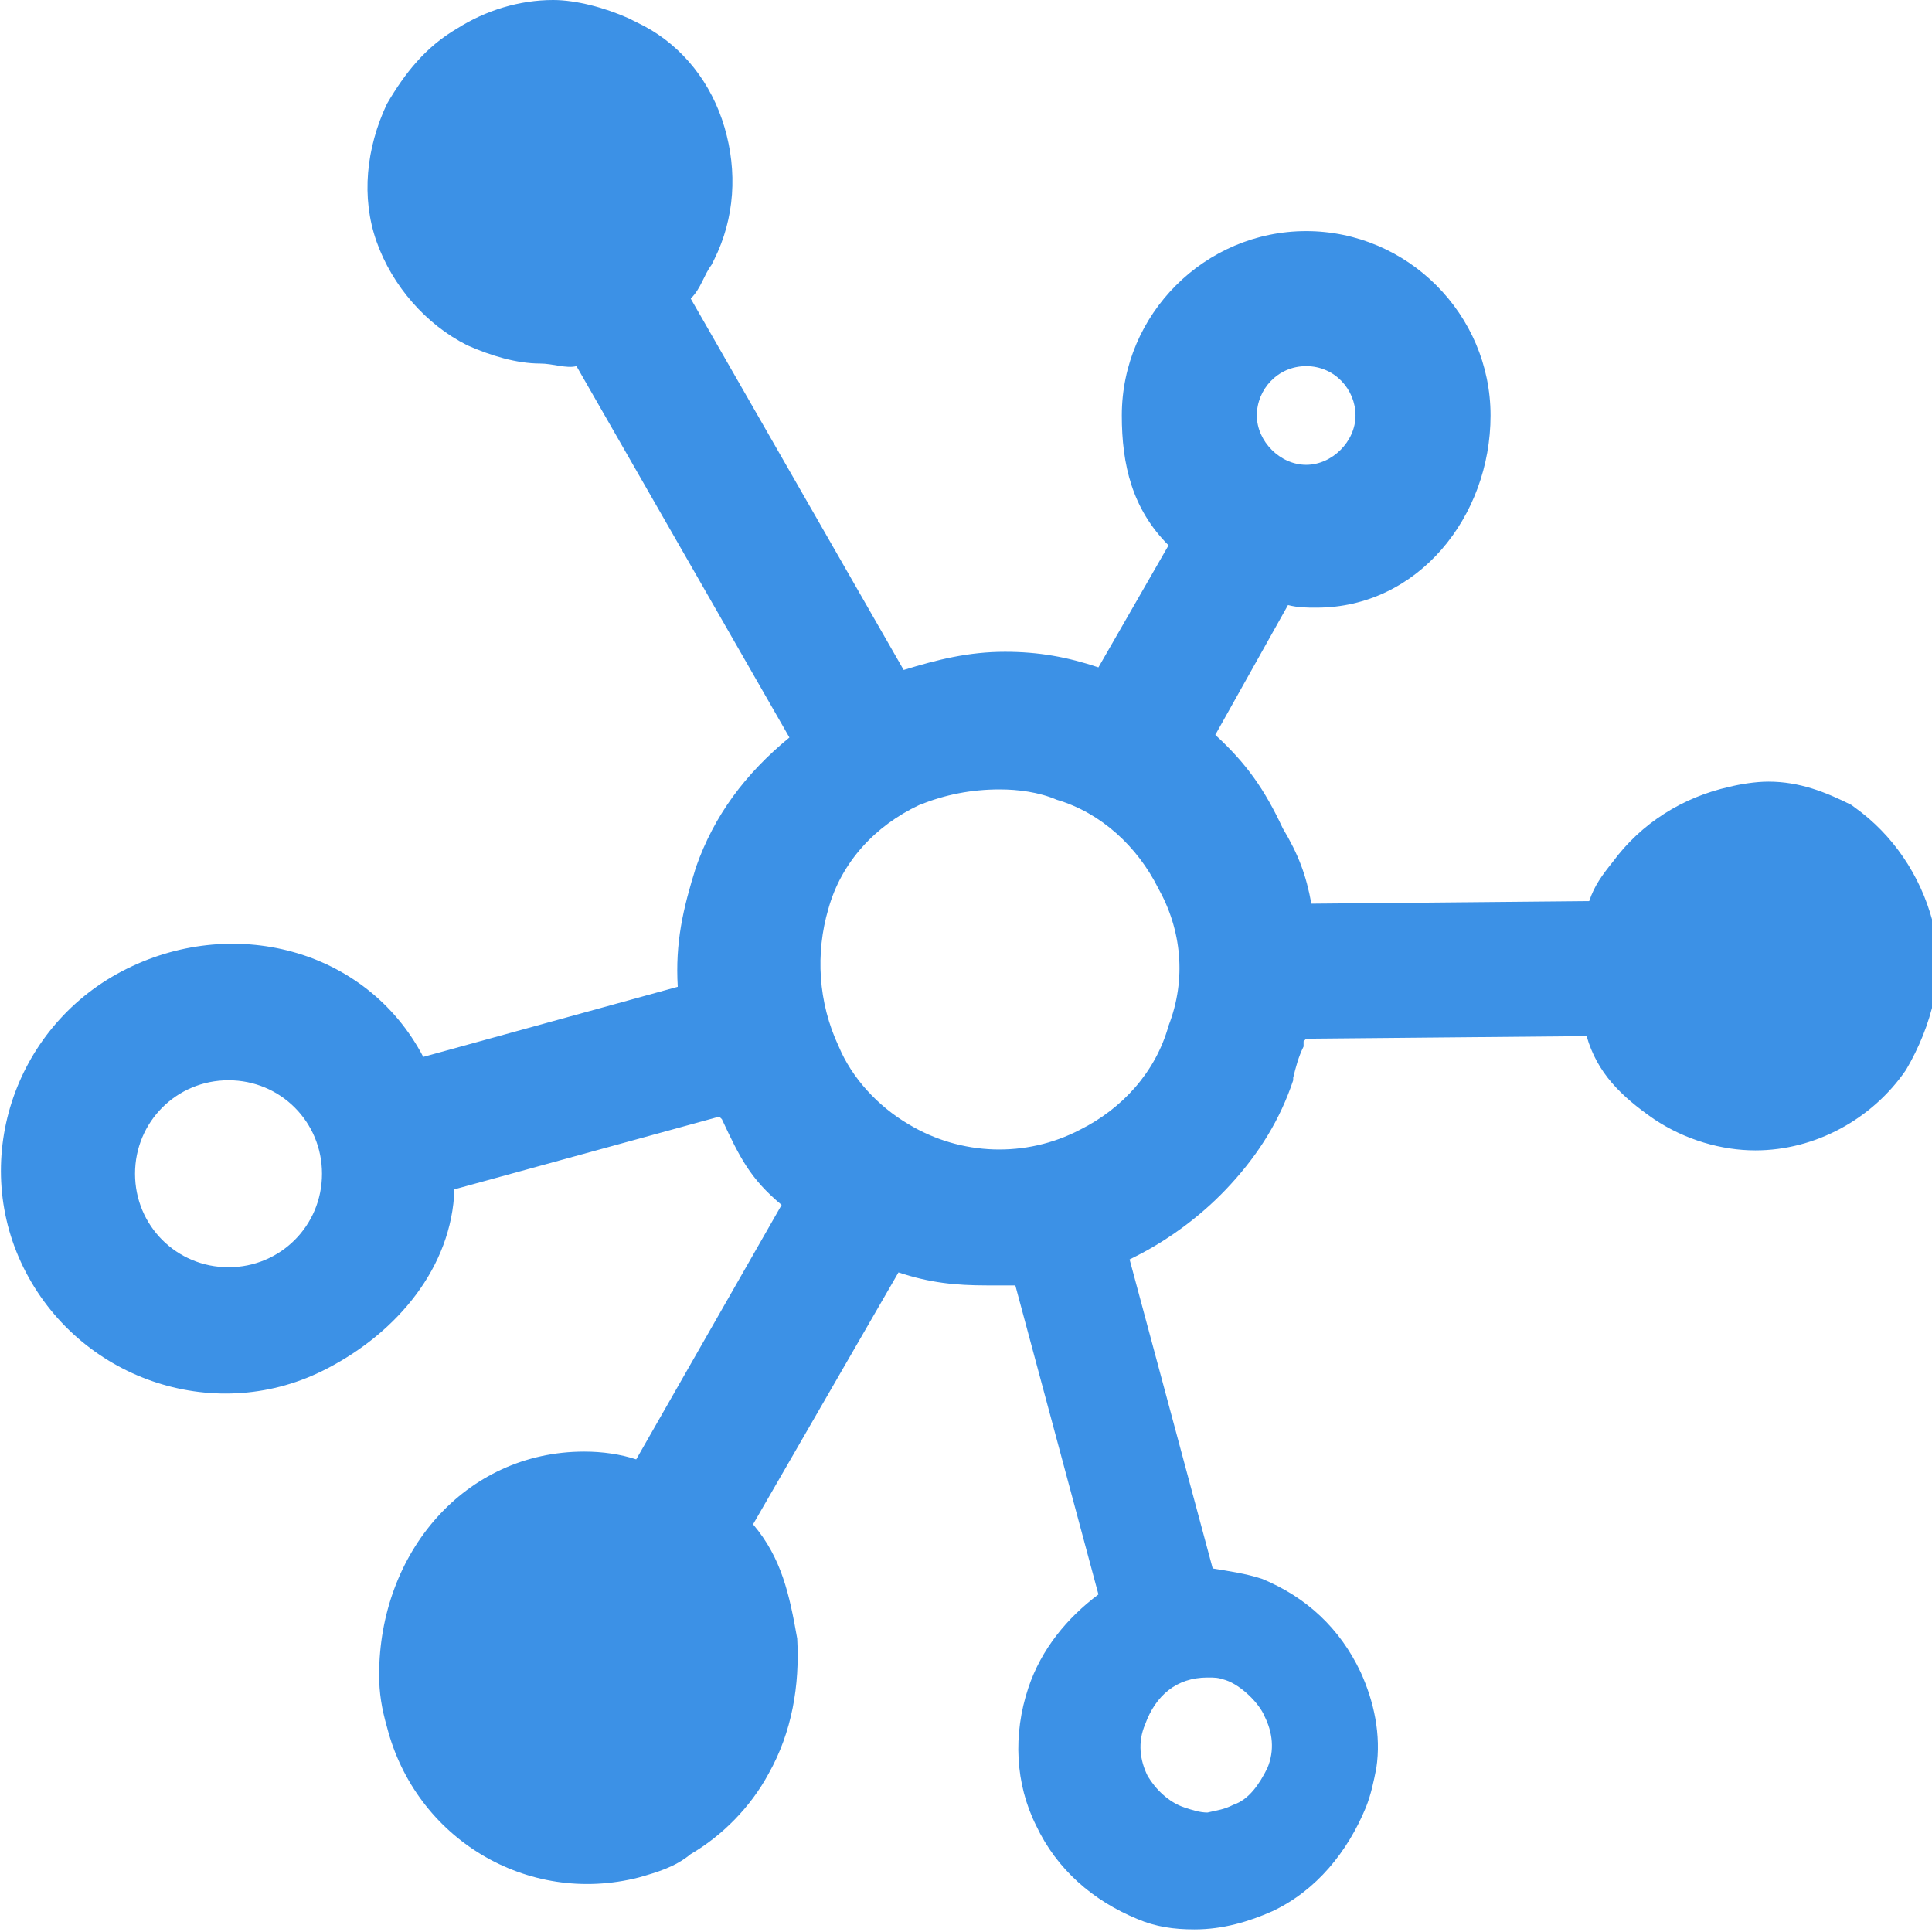
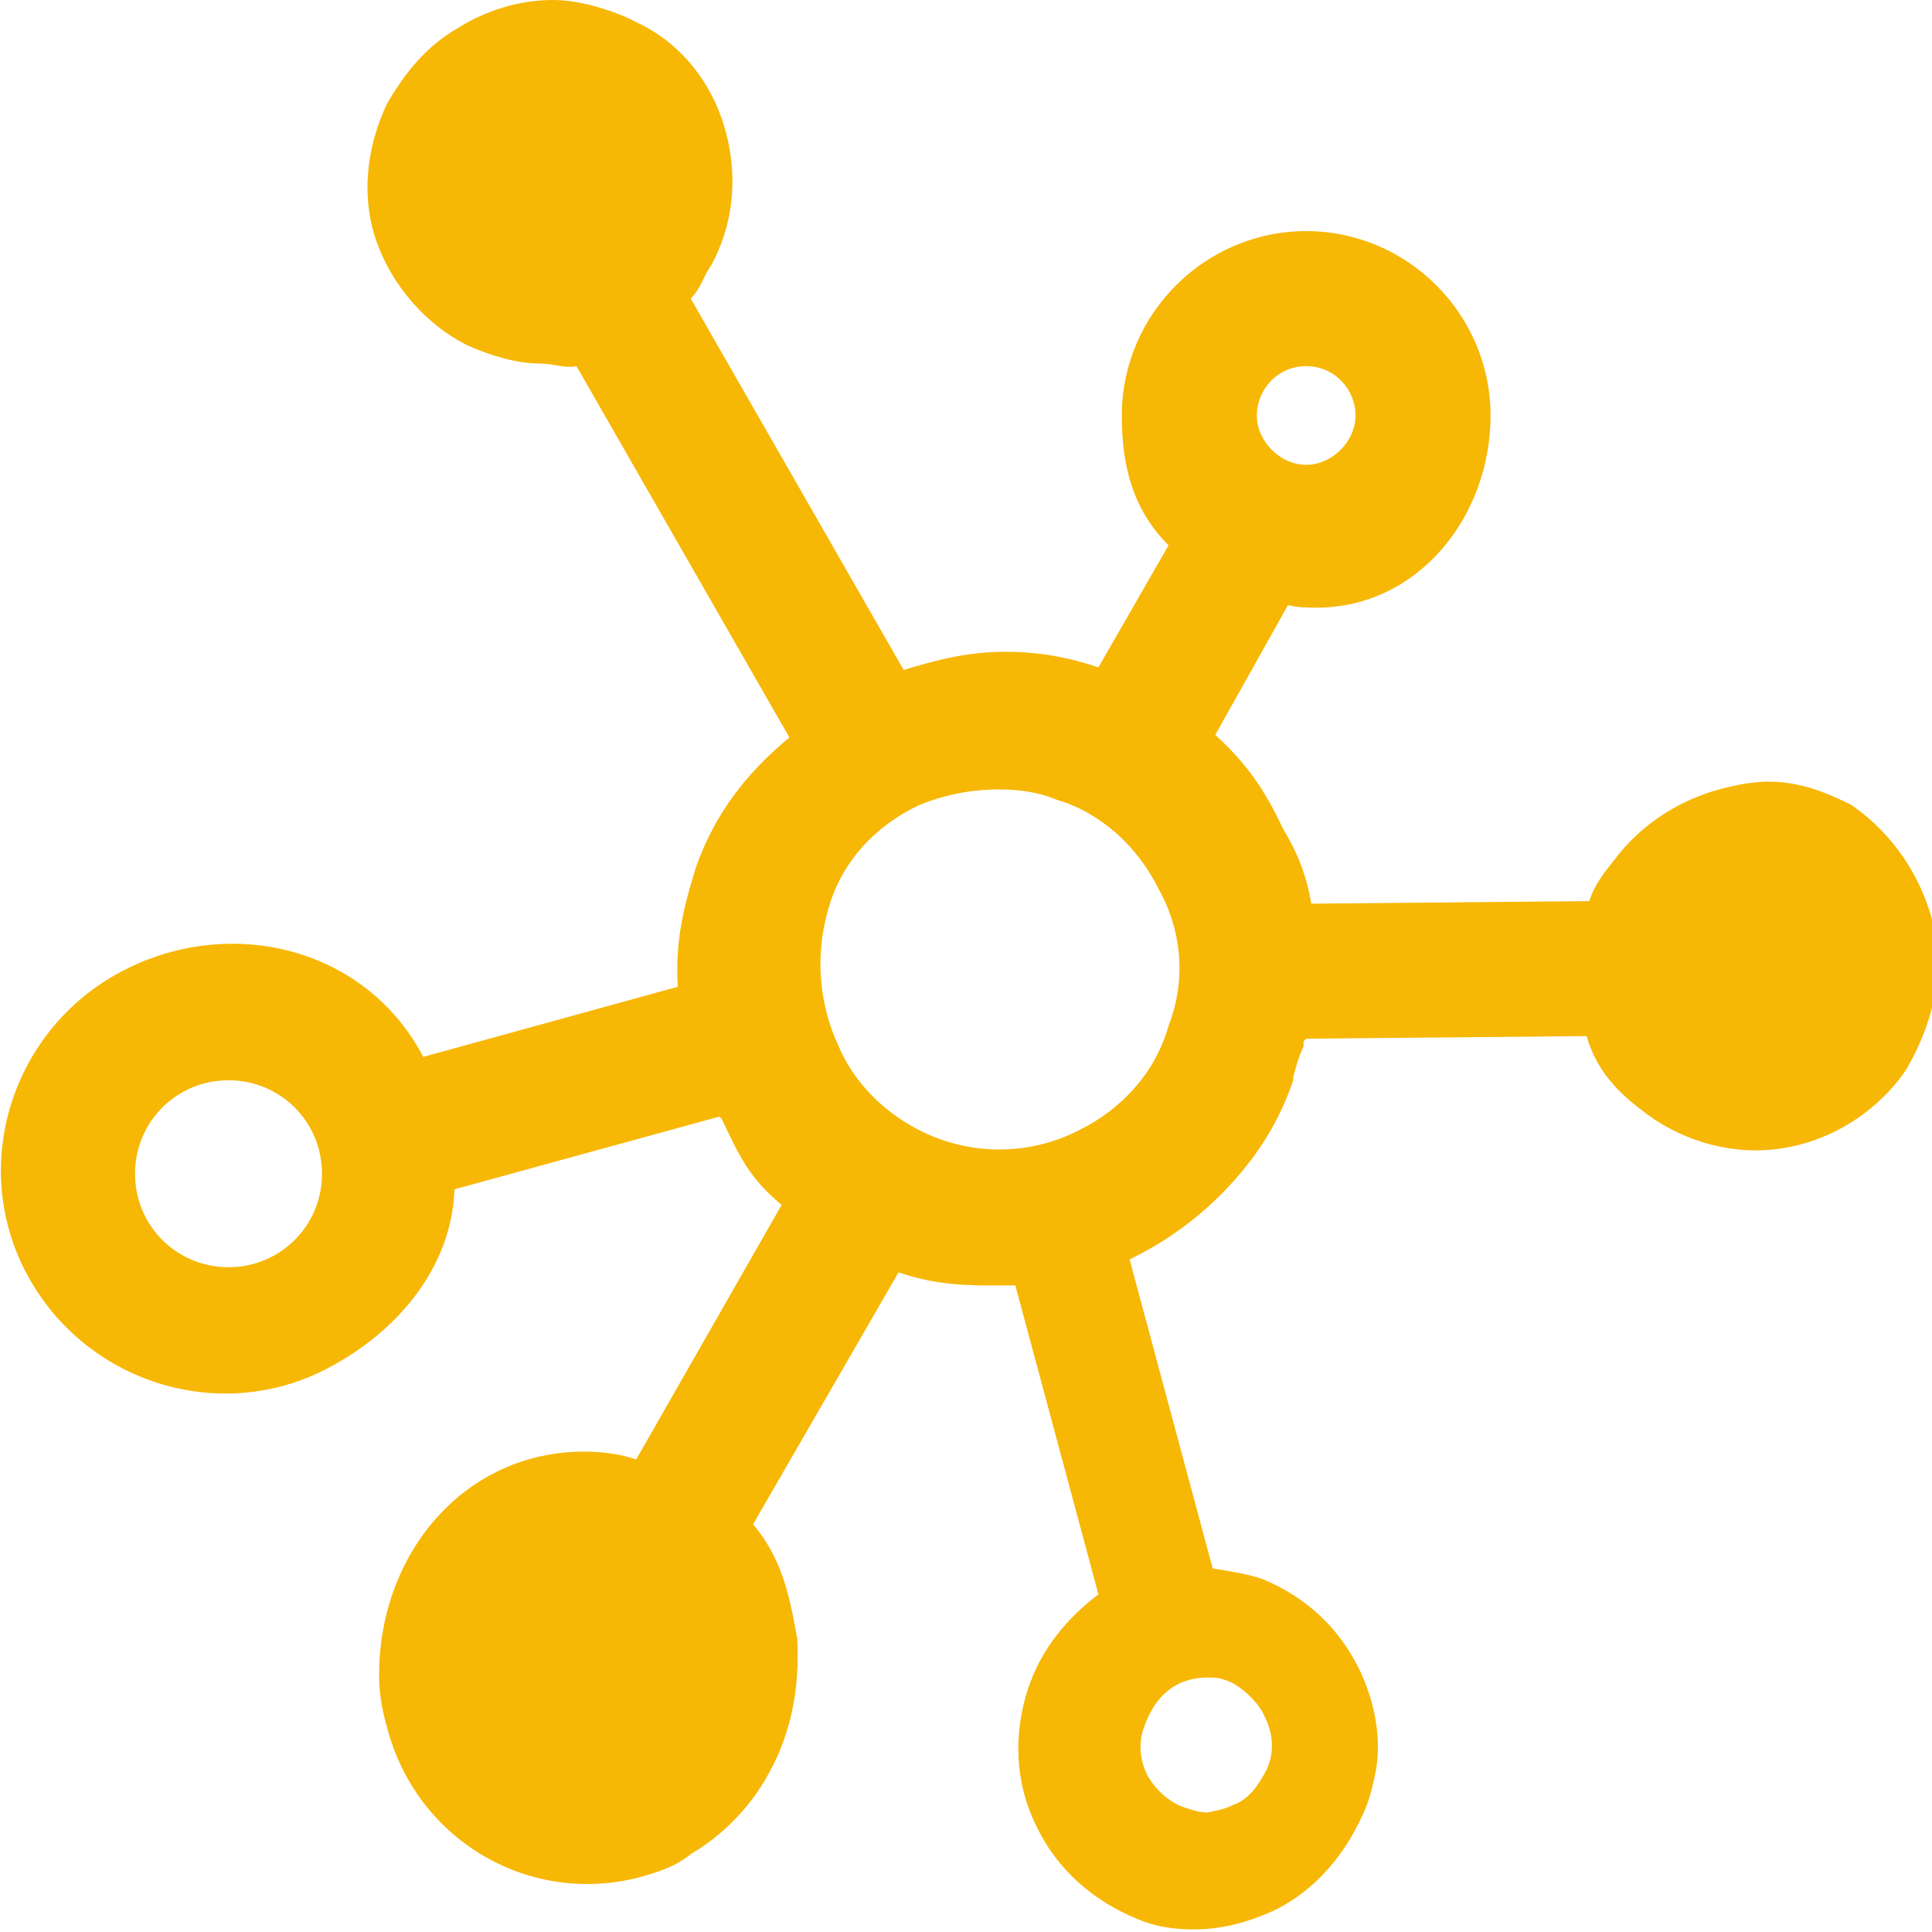
<svg xmlns="http://www.w3.org/2000/svg" width="24px" height="24px" version="1.1" id="Layer_1" x="0px" y="0px" viewBox="0 0 74.4 74.4" style="enable-background:new 0 0 74.4 74.4;" xml:space="preserve" preserveAspectRatio="xMinYMid meet">
-   <path d="M74.5,35.8c-0.4-1.8-1.4-3.4-2.8-4.5l0,0L71.3,31c-1-0.5-2-0.9-3.2-0.9c-0.5,0-1.1,0.1-1.5,0.2c-1.8,0.4-3.4,1.4-4.5,2.9  c-0.4,0.5-0.7,0.9-0.9,1.5l-10.7,0.1c-0.2-1.1-0.5-1.9-1.1-2.9c-0.7-1.5-1.4-2.5-2.6-3.6l2.8-5c0.4,0.1,0.7,0.1,1.1,0.1  c3.9,0,6.7-3.5,6.7-7.4s-3.2-7.1-7.1-7.1s-7.1,3.2-7.1,7.1c0,1.9,0.4,3.6,1.8,5l-2.7,4.7c-1.2-0.4-2.3-0.6-3.6-0.6  c-1.4,0-2.6,0.3-3.9,0.7l-8.2-14.3c0.4-0.4,0.5-0.9,0.8-1.3l0,0l0.1-0.2c0.8-1.6,0.9-3.4,0.4-5.1S26.3,1.8,24.8,1l-0.4-0.2l0,0  l-0.2-0.1c-0.9-0.4-2-0.7-2.9-0.7c-1.3,0-2.6,0.4-3.7,1.1c-1.2,0.7-2,1.7-2.7,2.9c-0.8,1.7-1,3.6-0.4,5.3s1.9,3.2,3.5,4  c0.9,0.4,1.9,0.7,2.8,0.7c0.5,0,1,0.2,1.4,0.1l8.2,14.3c-1.7,1.4-2.9,3-3.6,5C26.3,35,26,36.3,26.1,38l-9.8,2.7  c-2.2-4.2-7.4-5.5-11.6-3.3S-1.2,44.8,1,49c2.2,4.2,7.4,5.9,11.6,3.7c2.7-1.4,4.8-3.9,4.9-6.9L27.7,43l0.1,0.1  c0.7,1.5,1.1,2.3,2.3,3.3l-5.6,9.8c-0.6-0.2-1.3-0.3-2-0.3c-4.6,0-7.9,3.9-7.9,8.6c0,0.7,0.1,1.3,0.3,2c1.1,4.3,5.4,6.9,9.7,5.8  c0.7-0.2,1.4-0.4,2-0.9c1.2-0.7,2.3-1.8,3-3.1c0.9-1.6,1.2-3.4,1.1-5.2c-0.3-1.7-0.6-3.1-1.7-4.4l5.6-9.7c1.2,0.4,2.2,0.5,3.4,0.5  c0.4,0,0.7,0,1.1,0l3.2,11.9c-1.2,0.9-2.2,2.1-2.7,3.6c-0.6,1.8-0.5,3.7,0.3,5.3c0.8,1.7,2.2,2.9,3.9,3.6l0,0  c0.7,0.3,1.4,0.4,2.2,0.4c1.1,0,2.1-0.3,3-0.7c1.7-0.8,2.9-2.3,3.6-4l0,0c0.2-0.5,0.3-1,0.4-1.5c0.2-1.3-0.1-2.6-0.6-3.7  c-0.8-1.7-2.1-2.9-3.8-3.6l0,0l0,0c-0.6-0.2-1.3-0.3-1.9-0.4l-3.2-11.9l0.2-0.1c1.4-0.7,2.7-1.7,3.7-2.8c1.1-1.2,1.9-2.5,2.4-4v-0.1  c0.1-0.4,0.2-0.8,0.4-1.2v-0.2l0.1-0.1l10.8-0.1c0.4,1.4,1.3,2.3,2.6,3.2l0,0c1.2,0.8,2.6,1.2,3.9,1.2c2.3,0,4.5-1.2,5.8-3.1l0,0  C74.4,39.5,74.9,37.5,74.5,35.8z M47.2,64.7c0.6,0.2,1.3,0.9,1.5,1.4c0.3,0.6,0.4,1.3,0.1,2l0,0c-0.3,0.6-0.7,1.2-1.3,1.4l0,0l0,0  c-0.4,0.2-0.6,0.2-1,0.3c-0.3,0-0.6-0.1-0.9-0.2l0,0c-0.6-0.2-1.1-0.7-1.4-1.2c-0.3-0.6-0.4-1.3-0.1-2c0.4-1.1,1.2-1.8,2.4-1.8  C46.8,64.6,46.9,64.6,47.2,64.7L47.2,64.7L47.2,64.7z M45,39.5L45,39.5c-0.5,1.8-1.8,3.2-3.4,4l0,0c-2.1,1.1-4.6,1-6.6-0.2  c-1.2-0.7-2.2-1.8-2.7-3c-0.8-1.7-0.9-3.6-0.4-5.3c0.5-1.8,1.8-3.2,3.5-4l0,0c1-0.4,2-0.6,3.1-0.6c0.7,0,1.5,0.1,2.2,0.4  c1.7,0.5,3.1,1.8,3.9,3.4l0,0C45.5,35.8,45.7,37.7,45,39.5z M12.4,45.2c0,2-1.6,3.6-3.6,3.6s-3.6-1.6-3.6-3.6s1.6-3.6,3.6-3.6l0,0  l0,0C10.8,41.6,12.4,43.2,12.4,45.2L12.4,45.2L12.4,45.2z M50.3,14.1L50.3,14.1c1.1,0,1.9,0.9,1.9,1.9s-0.9,1.9-1.9,1.9  S48.4,17,48.4,16S49.2,14.1,50.3,14.1L50.3,14.1L50.3,14.1z" fill="#3c91e6" />
+   <path d="M74.5,35.8c-0.4-1.8-1.4-3.4-2.8-4.5l0,0L71.3,31c-1-0.5-2-0.9-3.2-0.9c-0.5,0-1.1,0.1-1.5,0.2c-1.8,0.4-3.4,1.4-4.5,2.9  c-0.4,0.5-0.7,0.9-0.9,1.5l-10.7,0.1c-0.2-1.1-0.5-1.9-1.1-2.9c-0.7-1.5-1.4-2.5-2.6-3.6l2.8-5c0.4,0.1,0.7,0.1,1.1,0.1  c3.9,0,6.7-3.5,6.7-7.4s-3.2-7.1-7.1-7.1s-7.1,3.2-7.1,7.1c0,1.9,0.4,3.6,1.8,5l-2.7,4.7c-1.2-0.4-2.3-0.6-3.6-0.6  c-1.4,0-2.6,0.3-3.9,0.7l-8.2-14.3c0.4-0.4,0.5-0.9,0.8-1.3l0,0l0.1-0.2c0.8-1.6,0.9-3.4,0.4-5.1S26.3,1.8,24.8,1l-0.4-0.2l0,0  l-0.2-0.1c-0.9-0.4-2-0.7-2.9-0.7c-1.3,0-2.6,0.4-3.7,1.1c-1.2,0.7-2,1.7-2.7,2.9c-0.8,1.7-1,3.6-0.4,5.3s1.9,3.2,3.5,4  c0.9,0.4,1.9,0.7,2.8,0.7c0.5,0,1,0.2,1.4,0.1l8.2,14.3c-1.7,1.4-2.9,3-3.6,5C26.3,35,26,36.3,26.1,38l-9.8,2.7  c-2.2-4.2-7.4-5.5-11.6-3.3S-1.2,44.8,1,49c2.2,4.2,7.4,5.9,11.6,3.7c2.7-1.4,4.8-3.9,4.9-6.9L27.7,43l0.1,0.1  c0.7,1.5,1.1,2.3,2.3,3.3l-5.6,9.8c-0.6-0.2-1.3-0.3-2-0.3c-4.6,0-7.9,3.9-7.9,8.6c0,0.7,0.1,1.3,0.3,2c1.1,4.3,5.4,6.9,9.7,5.8  c0.7-0.2,1.4-0.4,2-0.9c1.2-0.7,2.3-1.8,3-3.1c0.9-1.6,1.2-3.4,1.1-5.2c-0.3-1.7-0.6-3.1-1.7-4.4l5.6-9.7c1.2,0.4,2.2,0.5,3.4,0.5  c0.4,0,0.7,0,1.1,0l3.2,11.9c-1.2,0.9-2.2,2.1-2.7,3.6c-0.6,1.8-0.5,3.7,0.3,5.3c0.8,1.7,2.2,2.9,3.9,3.6l0,0  c0.7,0.3,1.4,0.4,2.2,0.4c1.1,0,2.1-0.3,3-0.7c1.7-0.8,2.9-2.3,3.6-4l0,0c0.2-0.5,0.3-1,0.4-1.5c0.2-1.3-0.1-2.6-0.6-3.7  c-0.8-1.7-2.1-2.9-3.8-3.6l0,0l0,0c-0.6-0.2-1.3-0.3-1.9-0.4l-3.2-11.9l0.2-0.1c1.4-0.7,2.7-1.7,3.7-2.8c1.1-1.2,1.9-2.5,2.4-4v-0.1  c0.1-0.4,0.2-0.8,0.4-1.2v-0.2l0.1-0.1l10.8-0.1c0.4,1.4,1.3,2.3,2.6,3.2l0,0c1.2,0.8,2.6,1.2,3.9,1.2c2.3,0,4.5-1.2,5.8-3.1l0,0  C74.4,39.5,74.9,37.5,74.5,35.8z M47.2,64.7c0.6,0.2,1.3,0.9,1.5,1.4c0.3,0.6,0.4,1.3,0.1,2l0,0c-0.3,0.6-0.7,1.2-1.3,1.4l0,0l0,0  c-0.4,0.2-0.6,0.2-1,0.3c-0.3,0-0.6-0.1-0.9-0.2l0,0c-0.6-0.2-1.1-0.7-1.4-1.2c-0.3-0.6-0.4-1.3-0.1-2c0.4-1.1,1.2-1.8,2.4-1.8  C46.8,64.6,46.9,64.6,47.2,64.7L47.2,64.7L47.2,64.7z M45,39.5L45,39.5c-0.5,1.8-1.8,3.2-3.4,4l0,0c-2.1,1.1-4.6,1-6.6-0.2  c-1.2-0.7-2.2-1.8-2.7-3c-0.8-1.7-0.9-3.6-0.4-5.3c0.5-1.8,1.8-3.2,3.5-4l0,0c1-0.4,2-0.6,3.1-0.6c0.7,0,1.5,0.1,2.2,0.4  c1.7,0.5,3.1,1.8,3.9,3.4l0,0C45.5,35.8,45.7,37.7,45,39.5z M12.4,45.2c0,2-1.6,3.6-3.6,3.6s-3.6-1.6-3.6-3.6s1.6-3.6,3.6-3.6l0,0  l0,0C10.8,41.6,12.4,43.2,12.4,45.2L12.4,45.2L12.4,45.2z M50.3,14.1L50.3,14.1c1.1,0,1.9,0.9,1.9,1.9s-0.9,1.9-1.9,1.9  S48.4,17,48.4,16S49.2,14.1,50.3,14.1L50.3,14.1L50.3,14.1z" fill="#f7b705" />
</svg>
